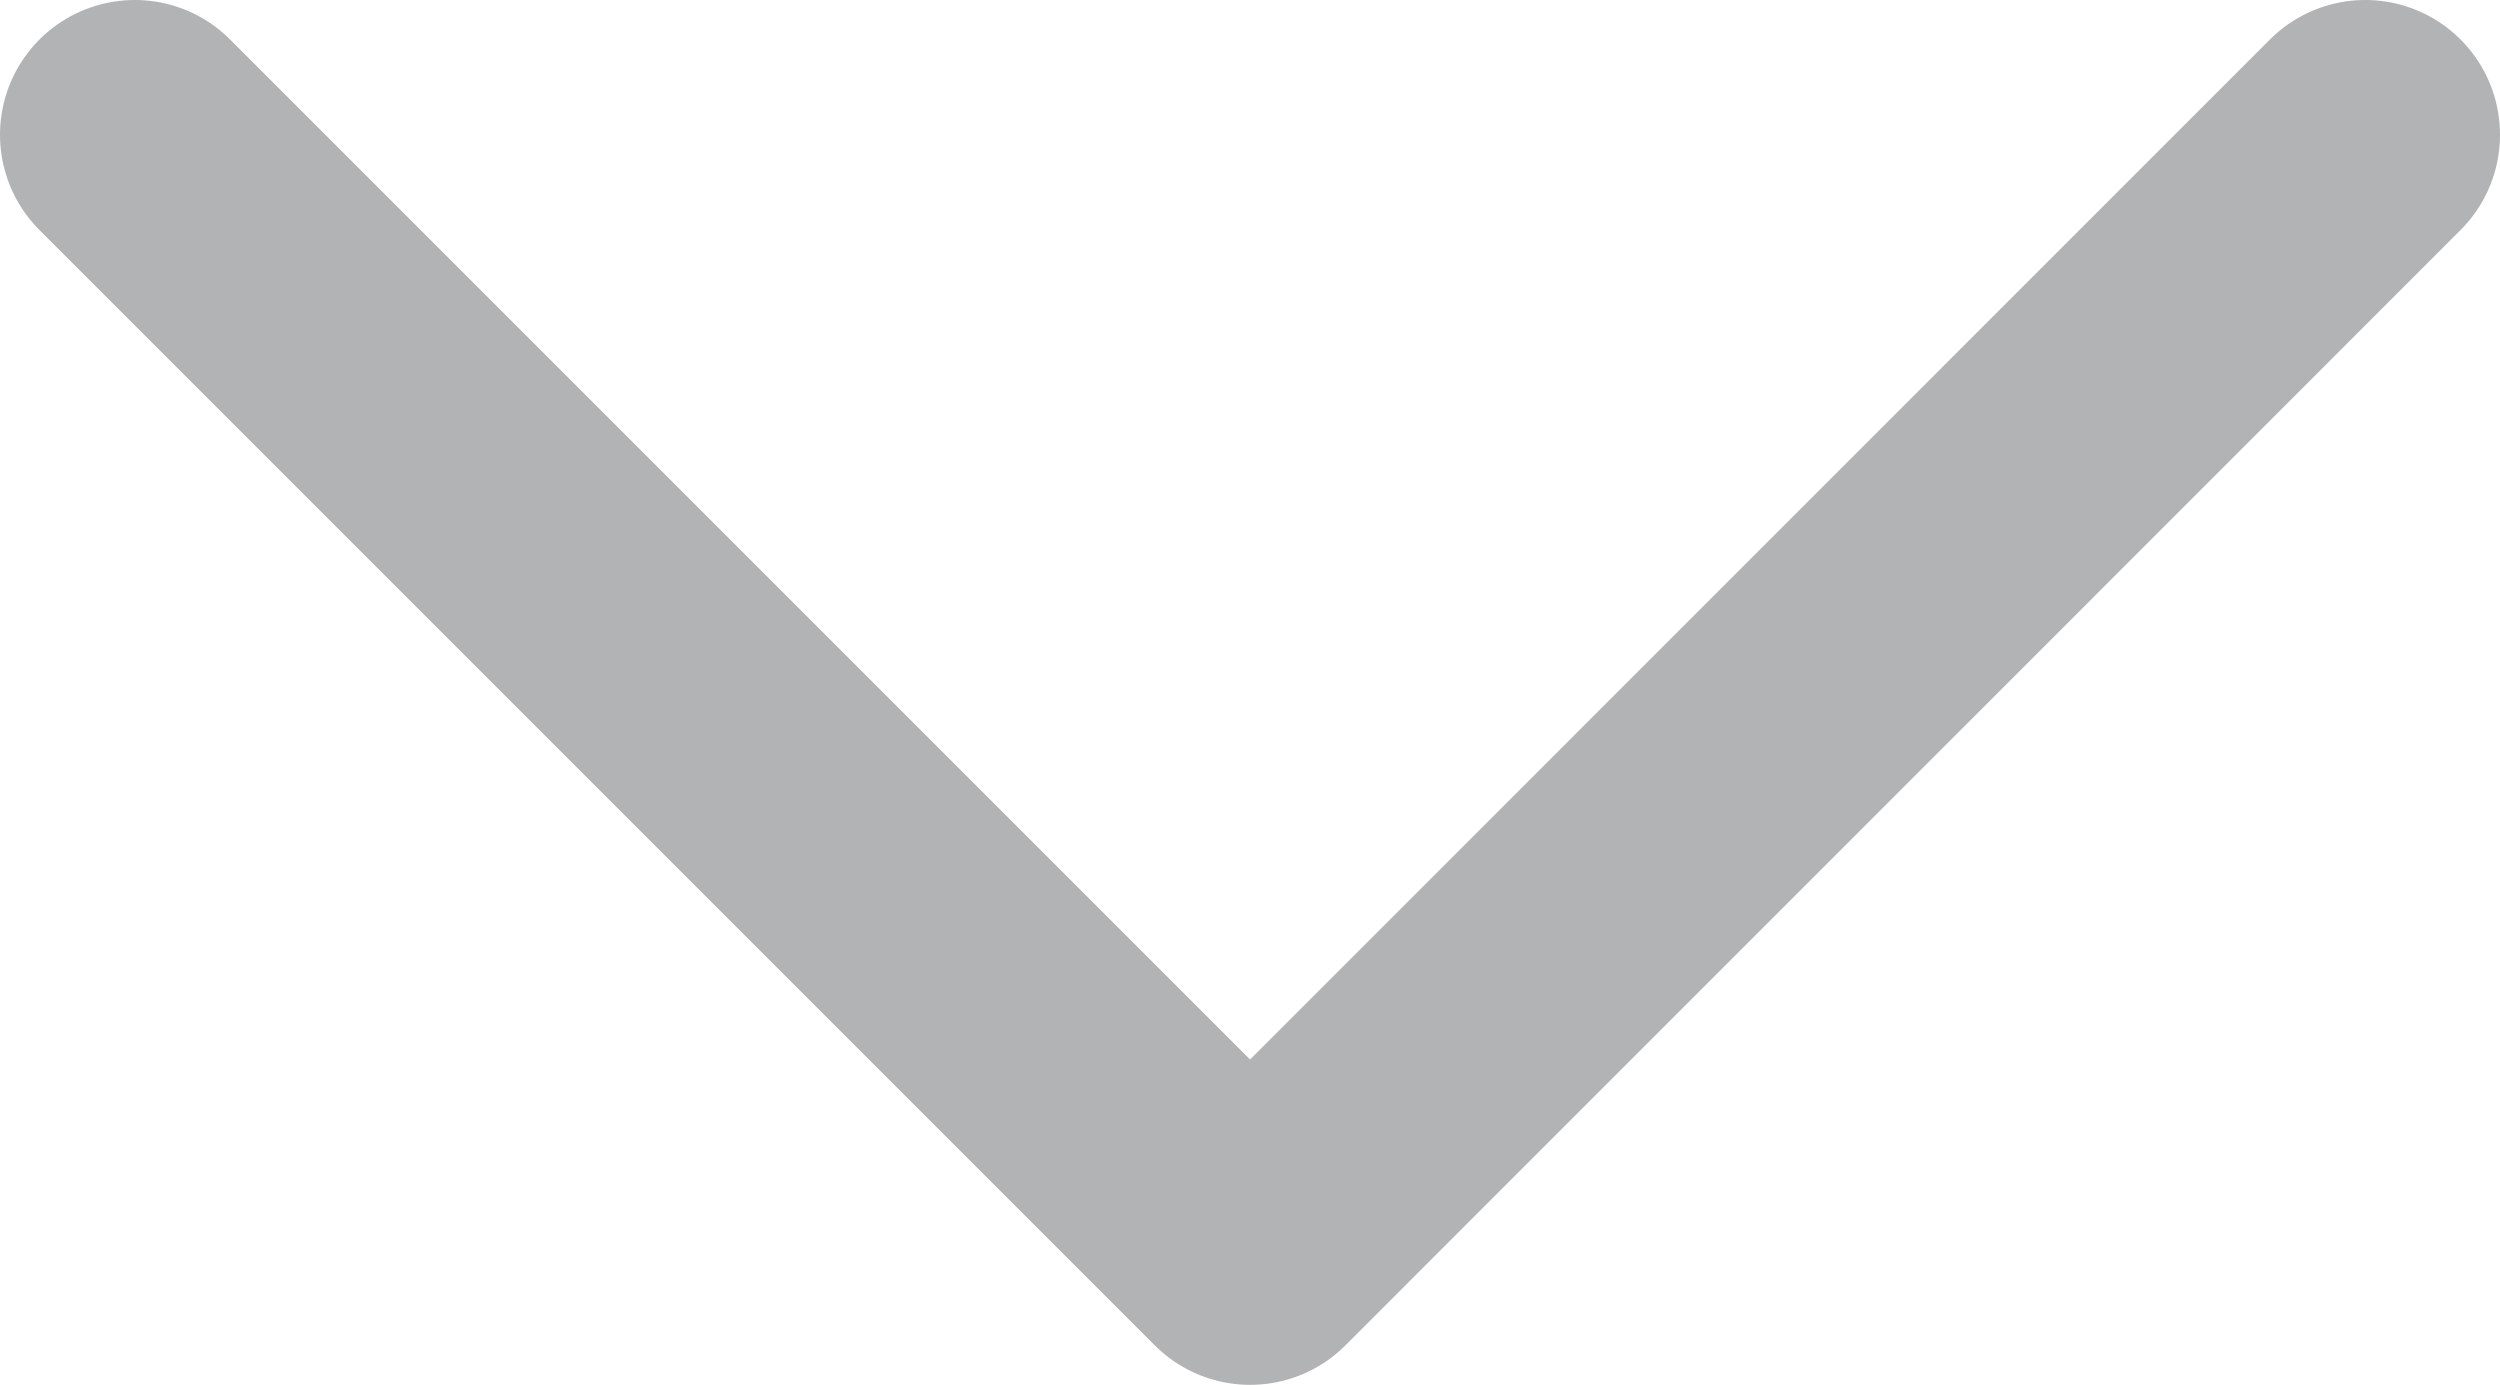
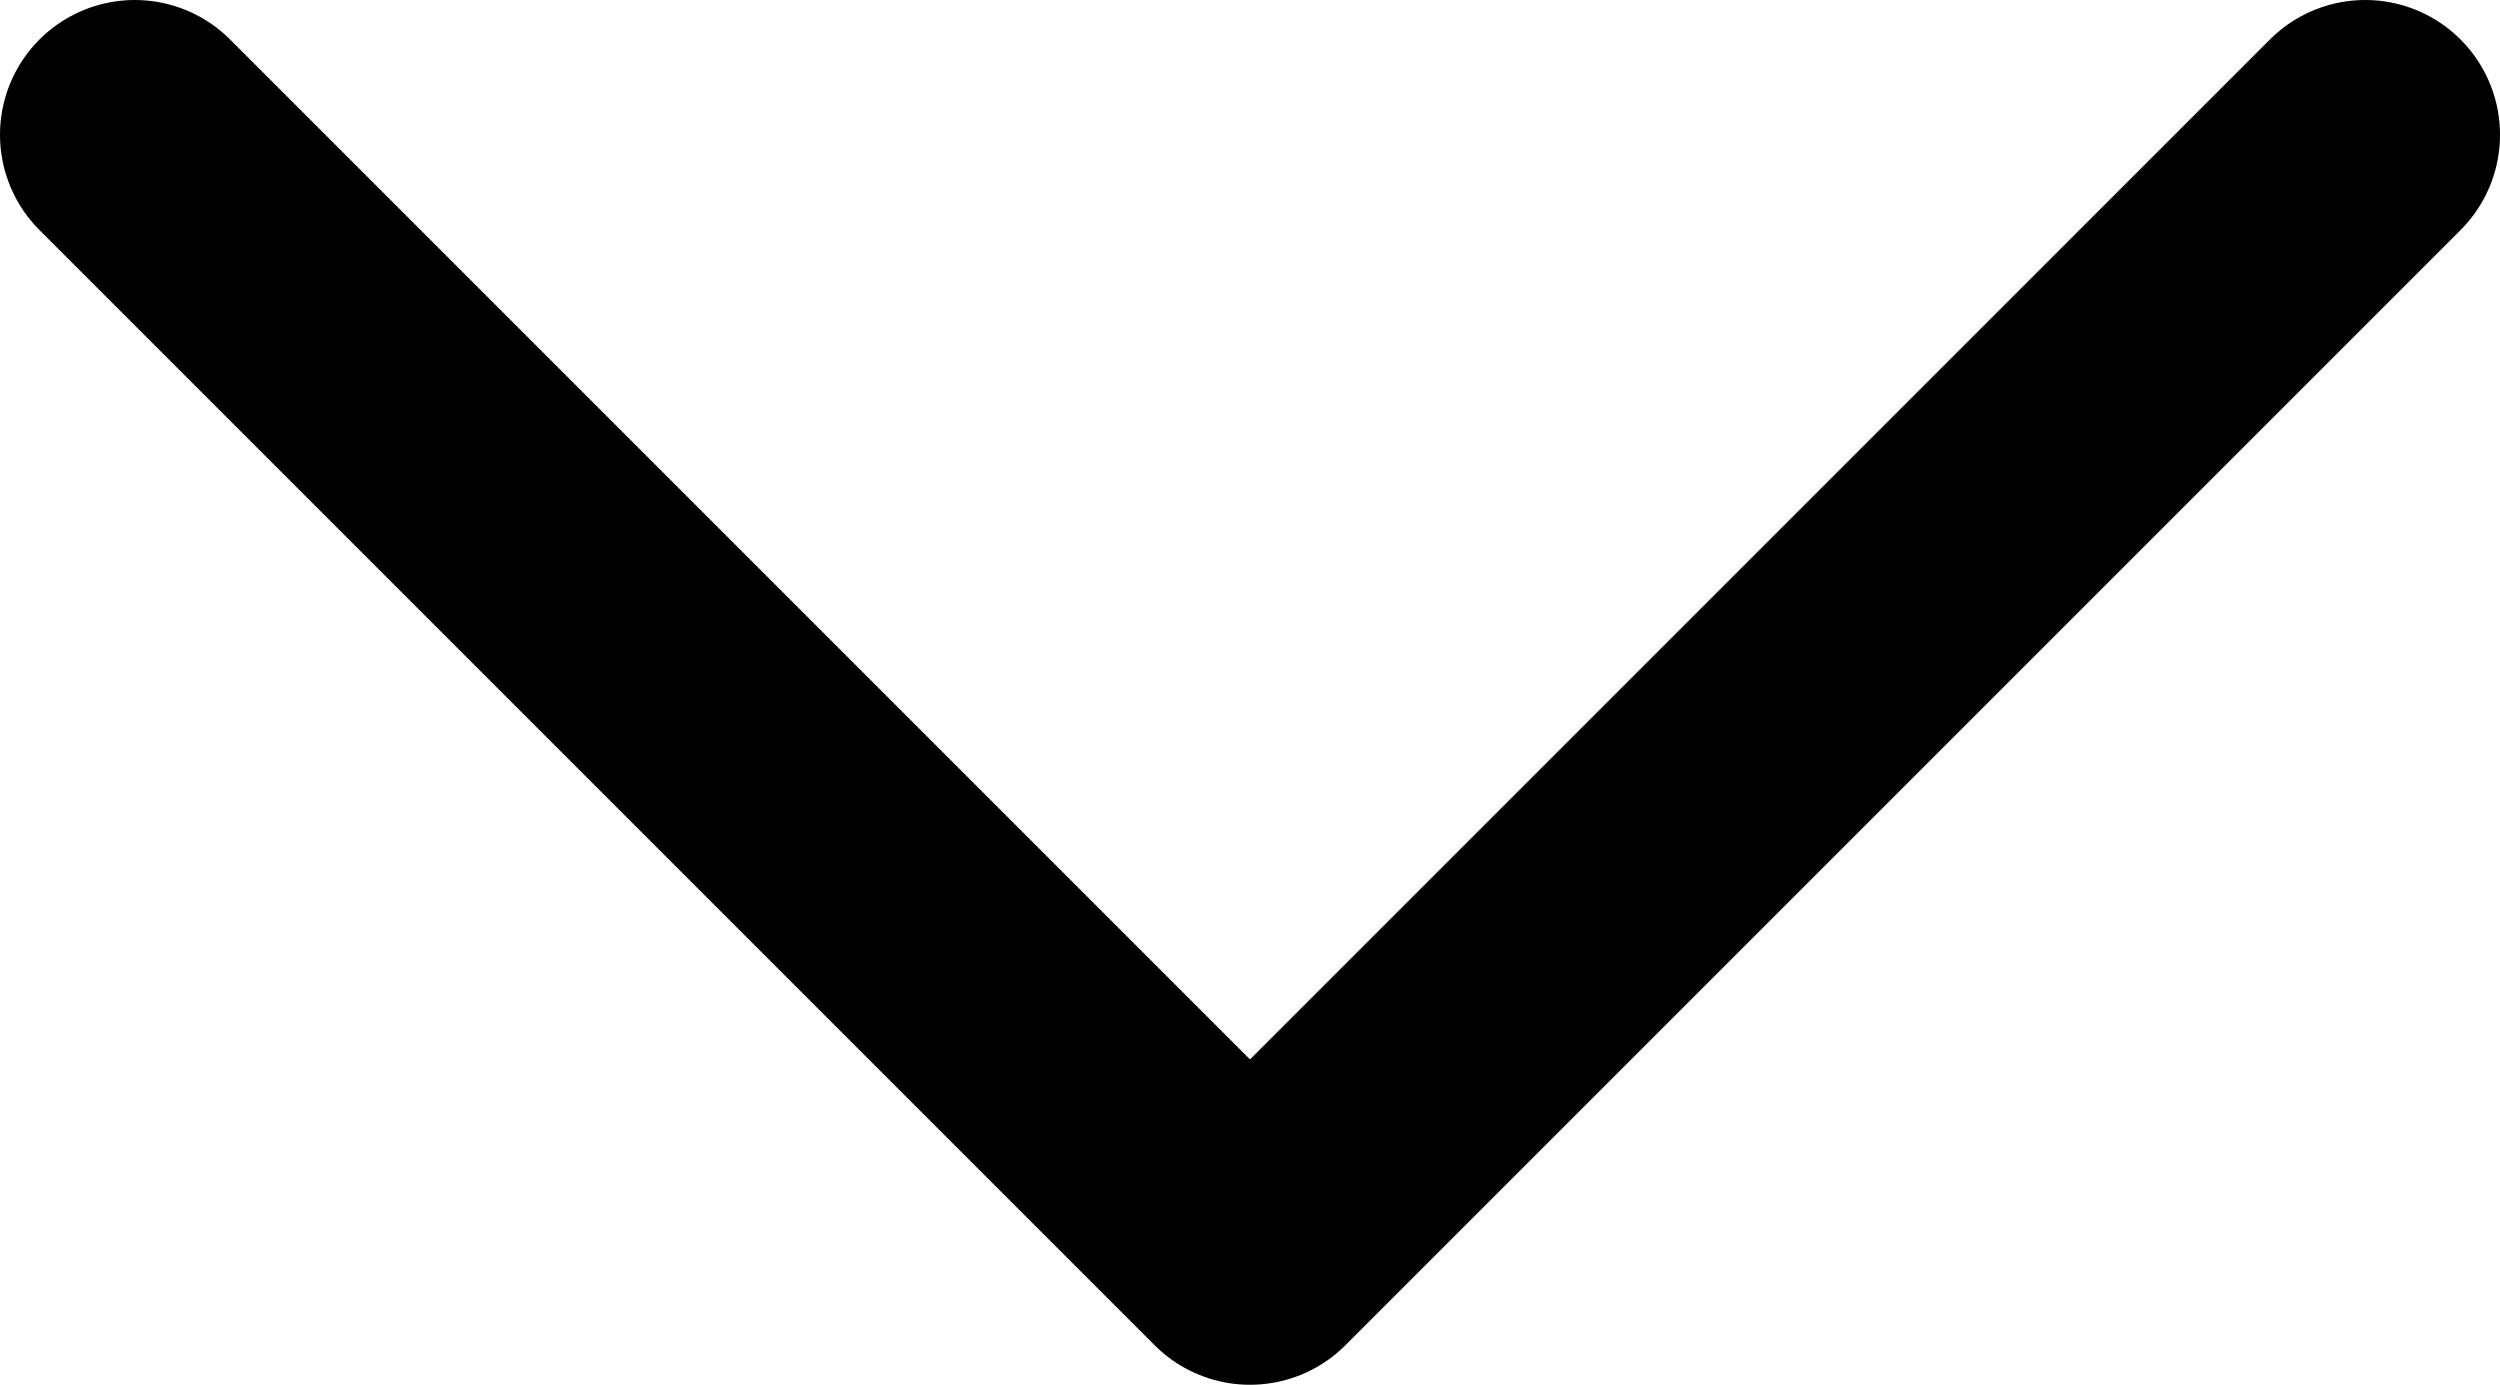
- <svg xmlns="http://www.w3.org/2000/svg" id="Camada_1" data-name="Camada 1" viewBox="0 0 148.41 82.21">
-   <defs>
-     <style>.cls-1{fill:none;stroke:#b2b3b5;stroke-linecap:round;stroke-linejoin:round;stroke-width:16px;}</style>
-   </defs>
-   <polyline class="cls-1" points="140.41 8 74.21 74.21 8 8" />
+ <svg xmlns="http://www.w3.org/2000/svg" version="1.1" id="Camada_1" x="0px" y="0px" viewBox="0 0 148.4 82.2" style="enable-background:new 0 0 148.4 82.2;" xml:space="preserve">
+   <style type="text/css">
+ 	.st0{fill:none;stroke:#000000;stroke-width:16;stroke-linecap:round;stroke-linejoin:round;}
+ </style>
+   <polyline class="st0" points="140.4,8 74.2,74.2 8,8 " />
</svg>
